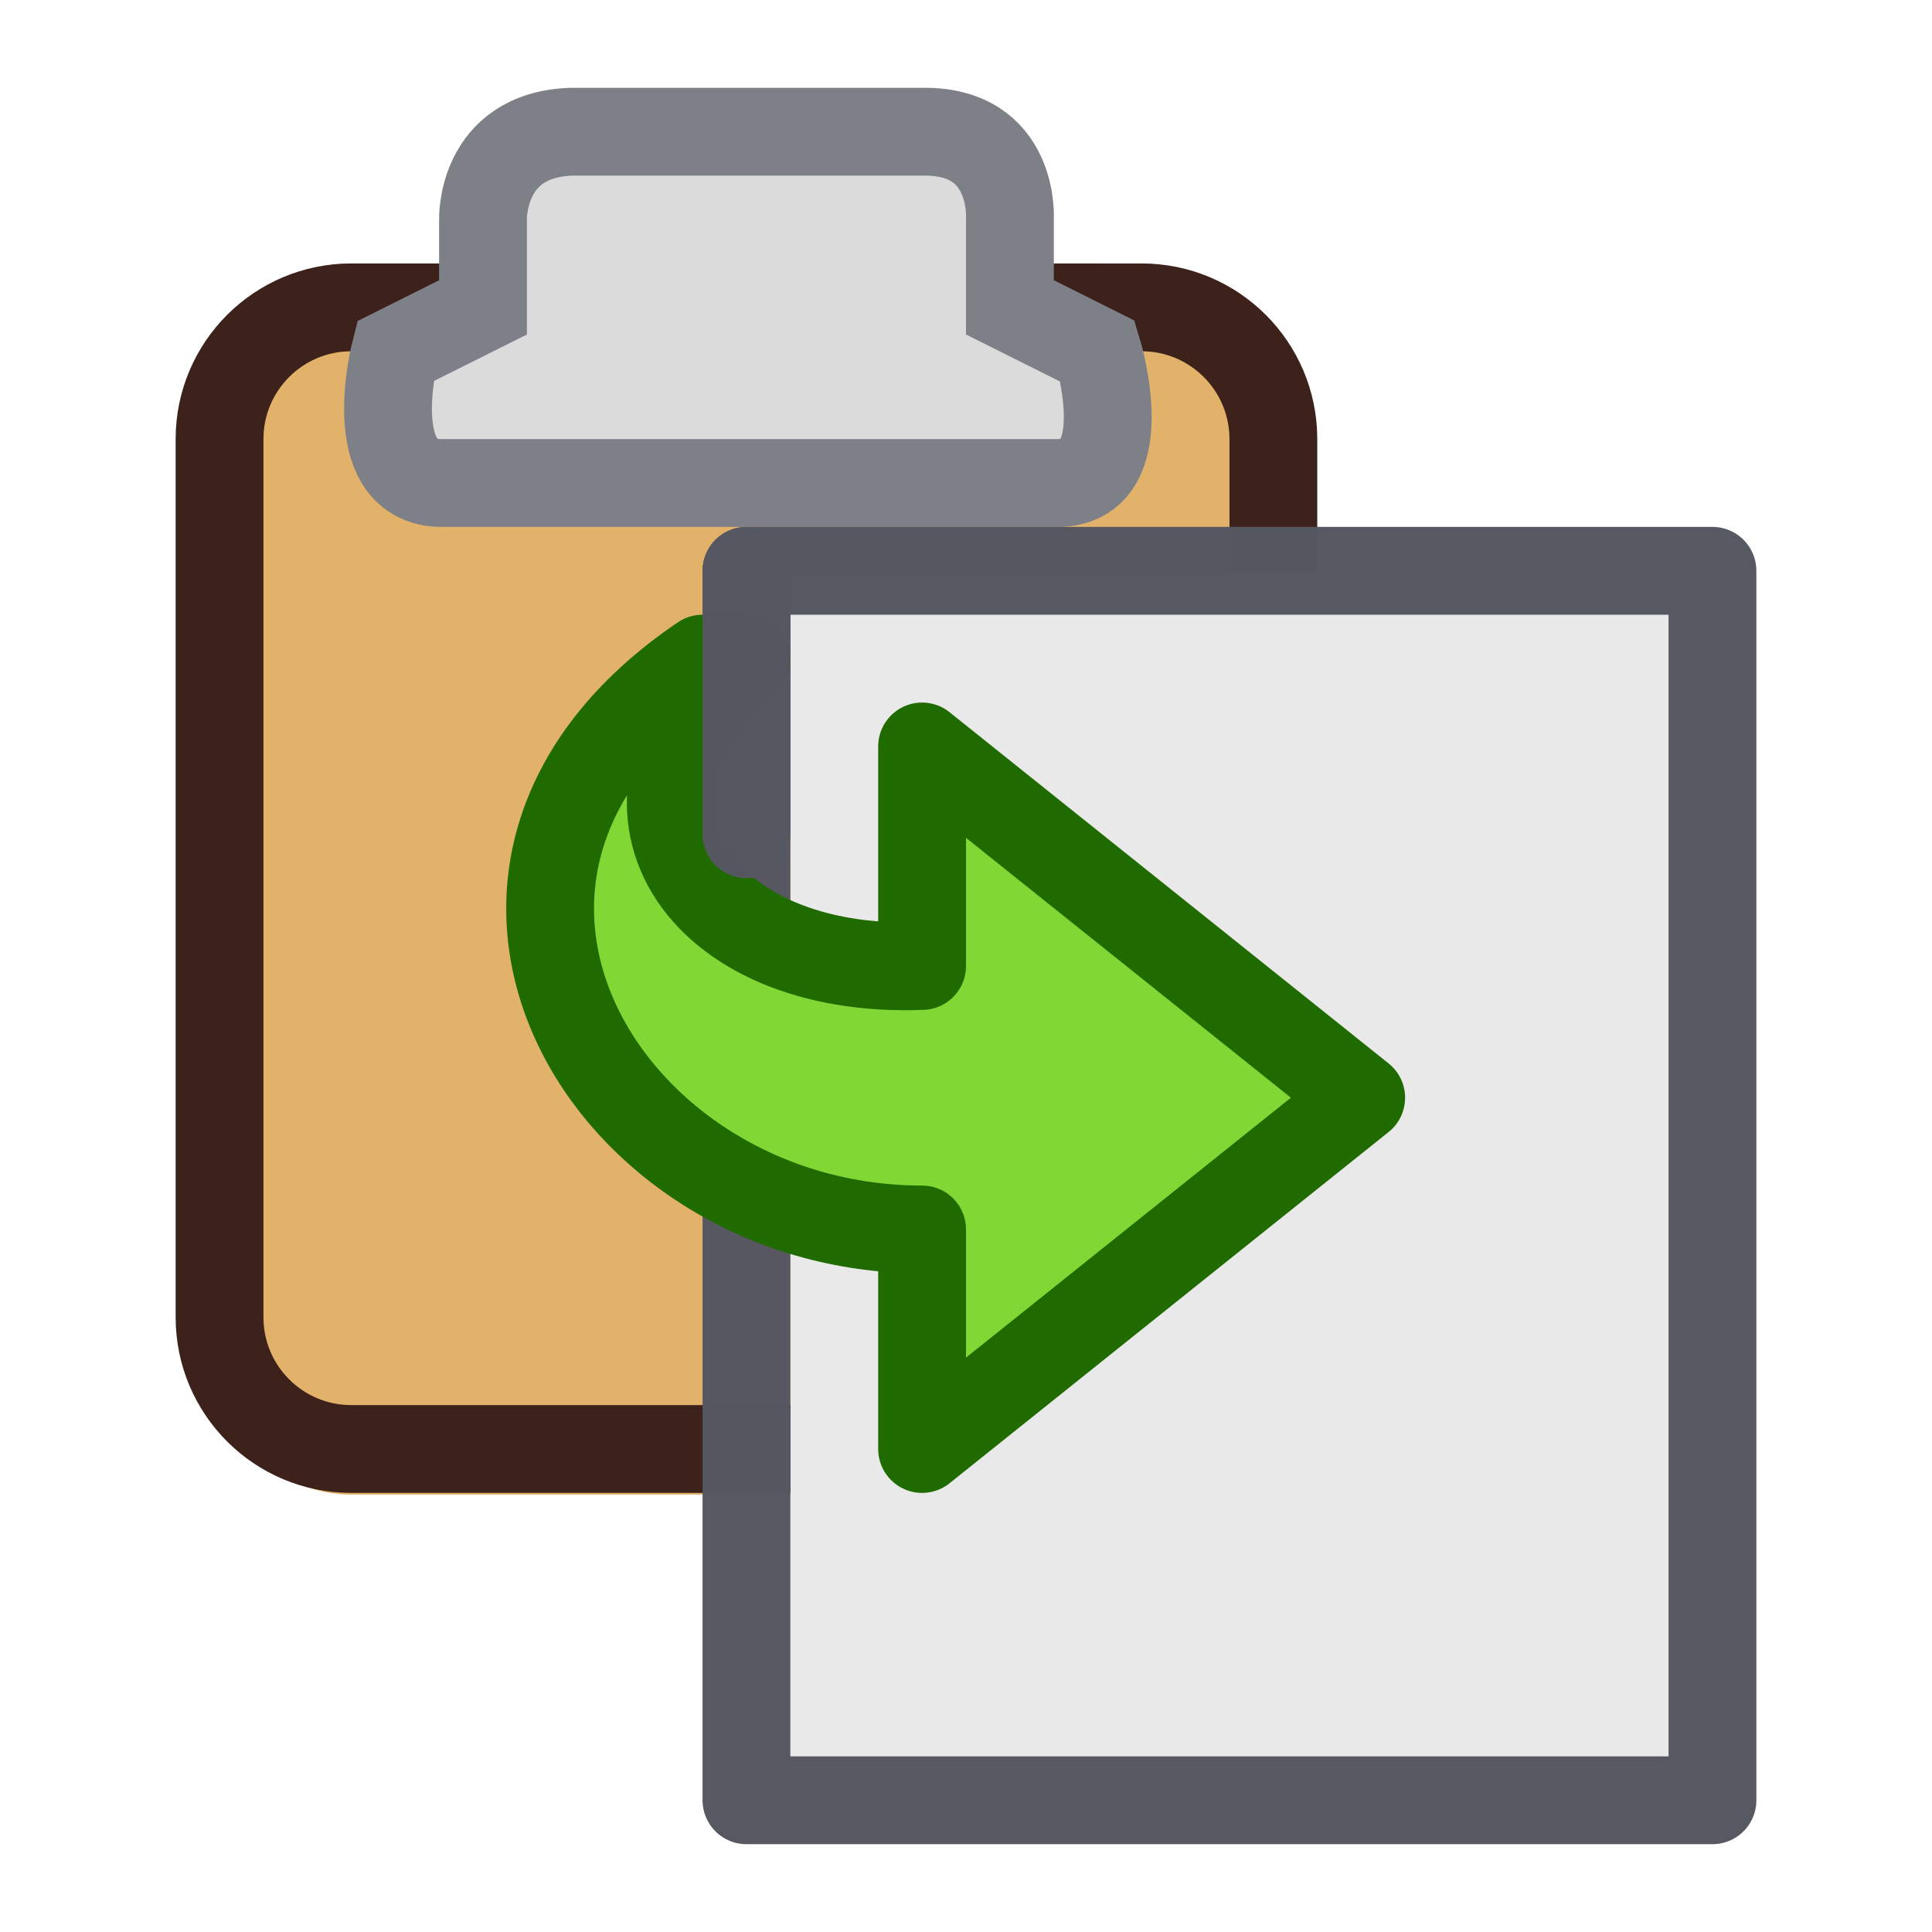
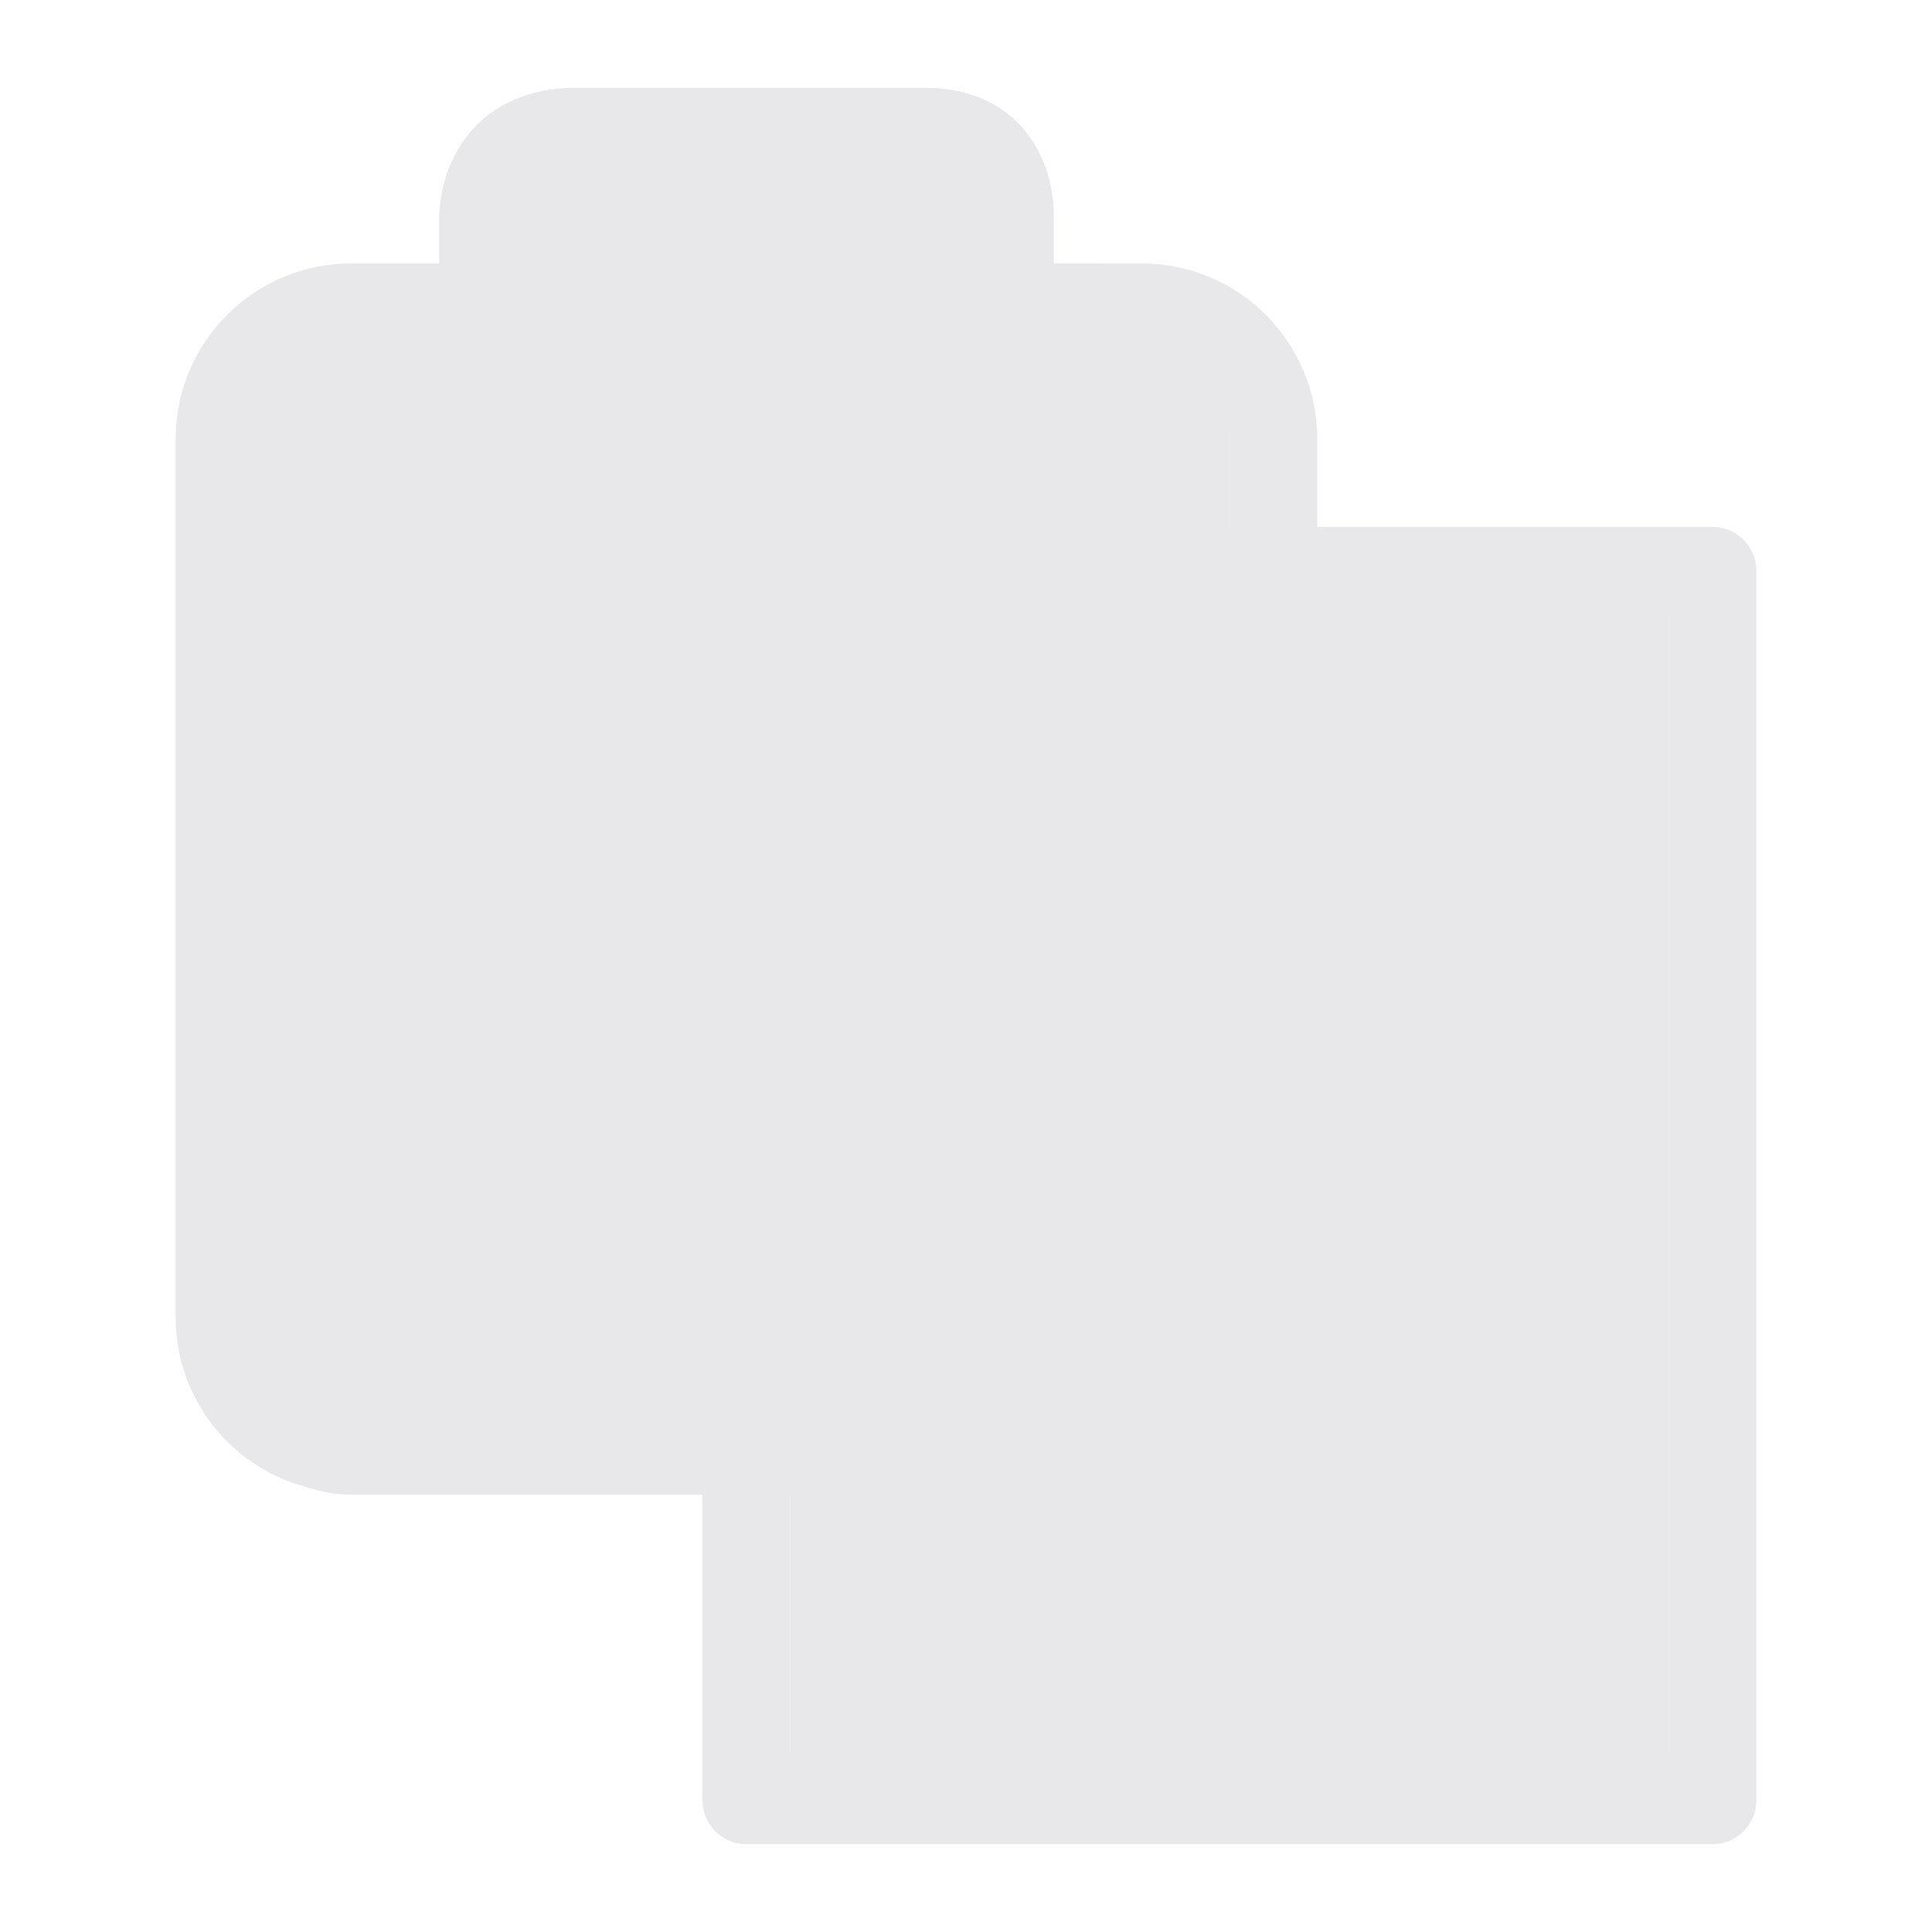
<svg xmlns="http://www.w3.org/2000/svg" fill-rule="evenodd" viewBox="0 0 22 22">
-   <path fill="#e2b269" fill-opacity=".99" d="M14 15.52a1.5 1.5 0 0 1-1.5 1.5H4a1.5 1.5 0 0 1-1.5-1.5V4.5A1.5 1.5 0 0 1 4 3h8.5A1.5 1.5 0 0 1 14 4.5v11.02z" />
-   <path fill="none" stroke="#3d211b" d="M14.5 15a1.5 1.5 0 0 1-1.5 1.5H4A1.5 1.5 0 0 1 2.5 15V5A1.5 1.5 0 0 1 4 3.5h9A1.5 1.5 0 0 1 14.5 5v10z" />
+   <path fill="#E8E8EA" fill-opacity=".99" d="M14 15.52a1.5 1.5 0 0 1-1.5 1.5H4a1.5 1.5 0 0 1-1.5-1.5V4.5A1.5 1.5 0 0 1 4 3h8.5A1.5 1.5 0 0 1 14 4.5v11.02z" />
+   <path fill="none" stroke="#E8E8EA" d="M14.5 15a1.5 1.5 0 0 1-1.5 1.5H4A1.5 1.5 0 0 1 2.5 15V5A1.5 1.5 0 0 1 4 3.5h9A1.5 1.5 0 0 1 14.5 5v10z" />
  <g fill-rule="nonzero">
-     <path fill="#dbdbdb" stroke="#7e8087" d="M12 5.5c.97.04.5-1.5.5-1.5l-1-.5v-1s.07-1.02-1-1h-4c-1.03.04-1 1-1 1v1l-1 .5s-.38 1.46.5 1.5h7z" />
-     <path fill="#e9e9e9" d="M9 6.5h10v14H9v-14z" />
+     <path fill="#E8E8EA" stroke="#E8E8EA" d="M12 5.5c.97.04.5-1.5.5-1.5l-1-.5v-1s.07-1.02-1-1h-4c-1.03.04-1 1-1 1v1l-1 .5s-.38 1.46.5 1.5h7z" />
+     <path fill="#E8E8EA" d="M9 6.5h10v14H9v-14z" />
  </g>
-   <path fill="none" stroke="#555761" stroke-linejoin="round" stroke-opacity=".99" d="M8.5 6.5h11v14h-11v-14z" />
-   <path fill="#81d835" fill-rule="nonzero" d="M8.5 7c-3.55 2.4-1.62 7 2 7v2l5-3.58-5-3.34V11c-2.55.1-3.33-2.32-1.5-4h-.5z" />
+   <path fill="none" stroke="#E8E8EA" stroke-linejoin="round" stroke-opacity=".99" d="M8.5 6.5h11v14h-11v-14z" />
+   <path fill="#E8E8EA" fill-rule="nonzero" d="M8.5 7c-3.55 2.4-1.62 7 2 7v2l5-3.58-5-3.34V11c-2.55.1-3.33-2.32-1.5-4h-.5z" />
  <g fill="none" stroke-linejoin="round">
-     <path stroke="#206b00" d="M8 7.5C4.45 9.9 6.88 14 10.5 14v2.5l5-4-5-4V11c-2.55.1-3.83-1.82-2-3.5H8z" />
-     <path stroke="#555761" stroke-linecap="round" stroke-opacity=".99" d="M8.5 6.5v3" />
+     <path stroke="#E8E8EA" d="M8 7.5C4.45 9.9 6.88 14 10.5 14v2.5l5-4-5-4V11c-2.55.1-3.83-1.82-2-3.5H8z" />
+     <path stroke="#E8E8EA" stroke-linecap="round" stroke-opacity=".99" d="M8.5 6.5v3" />
  </g>
</svg>
